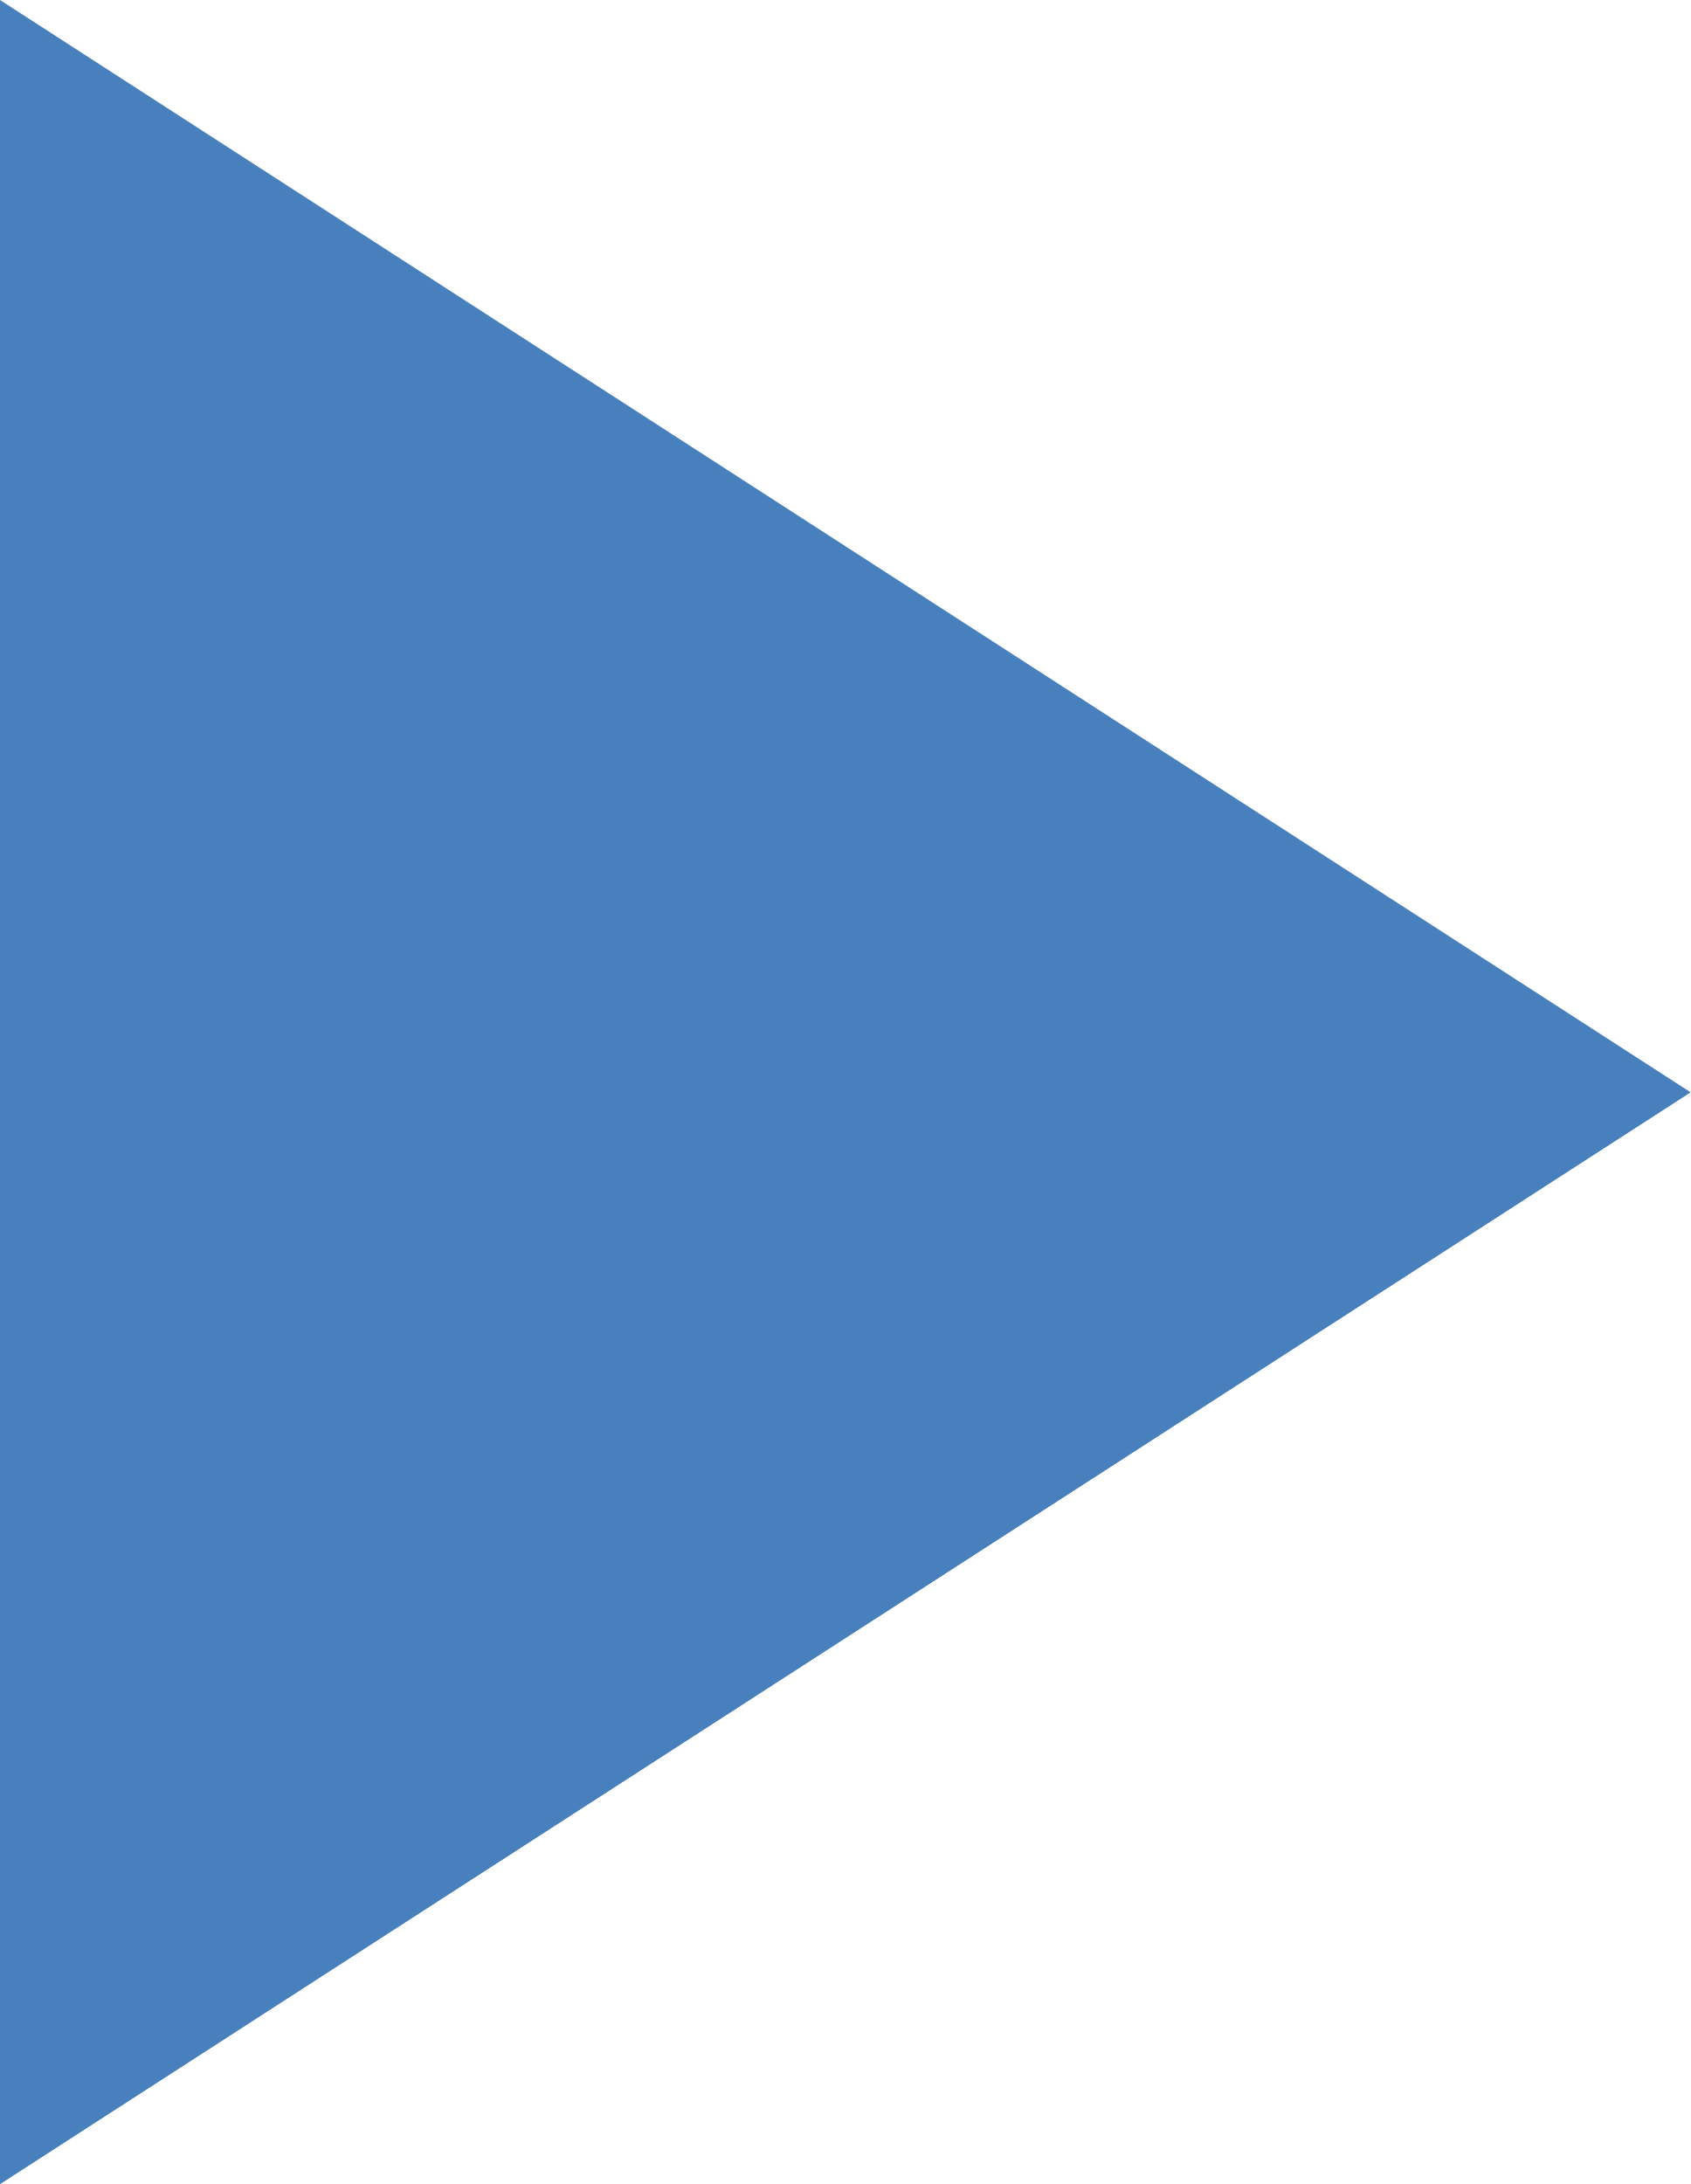
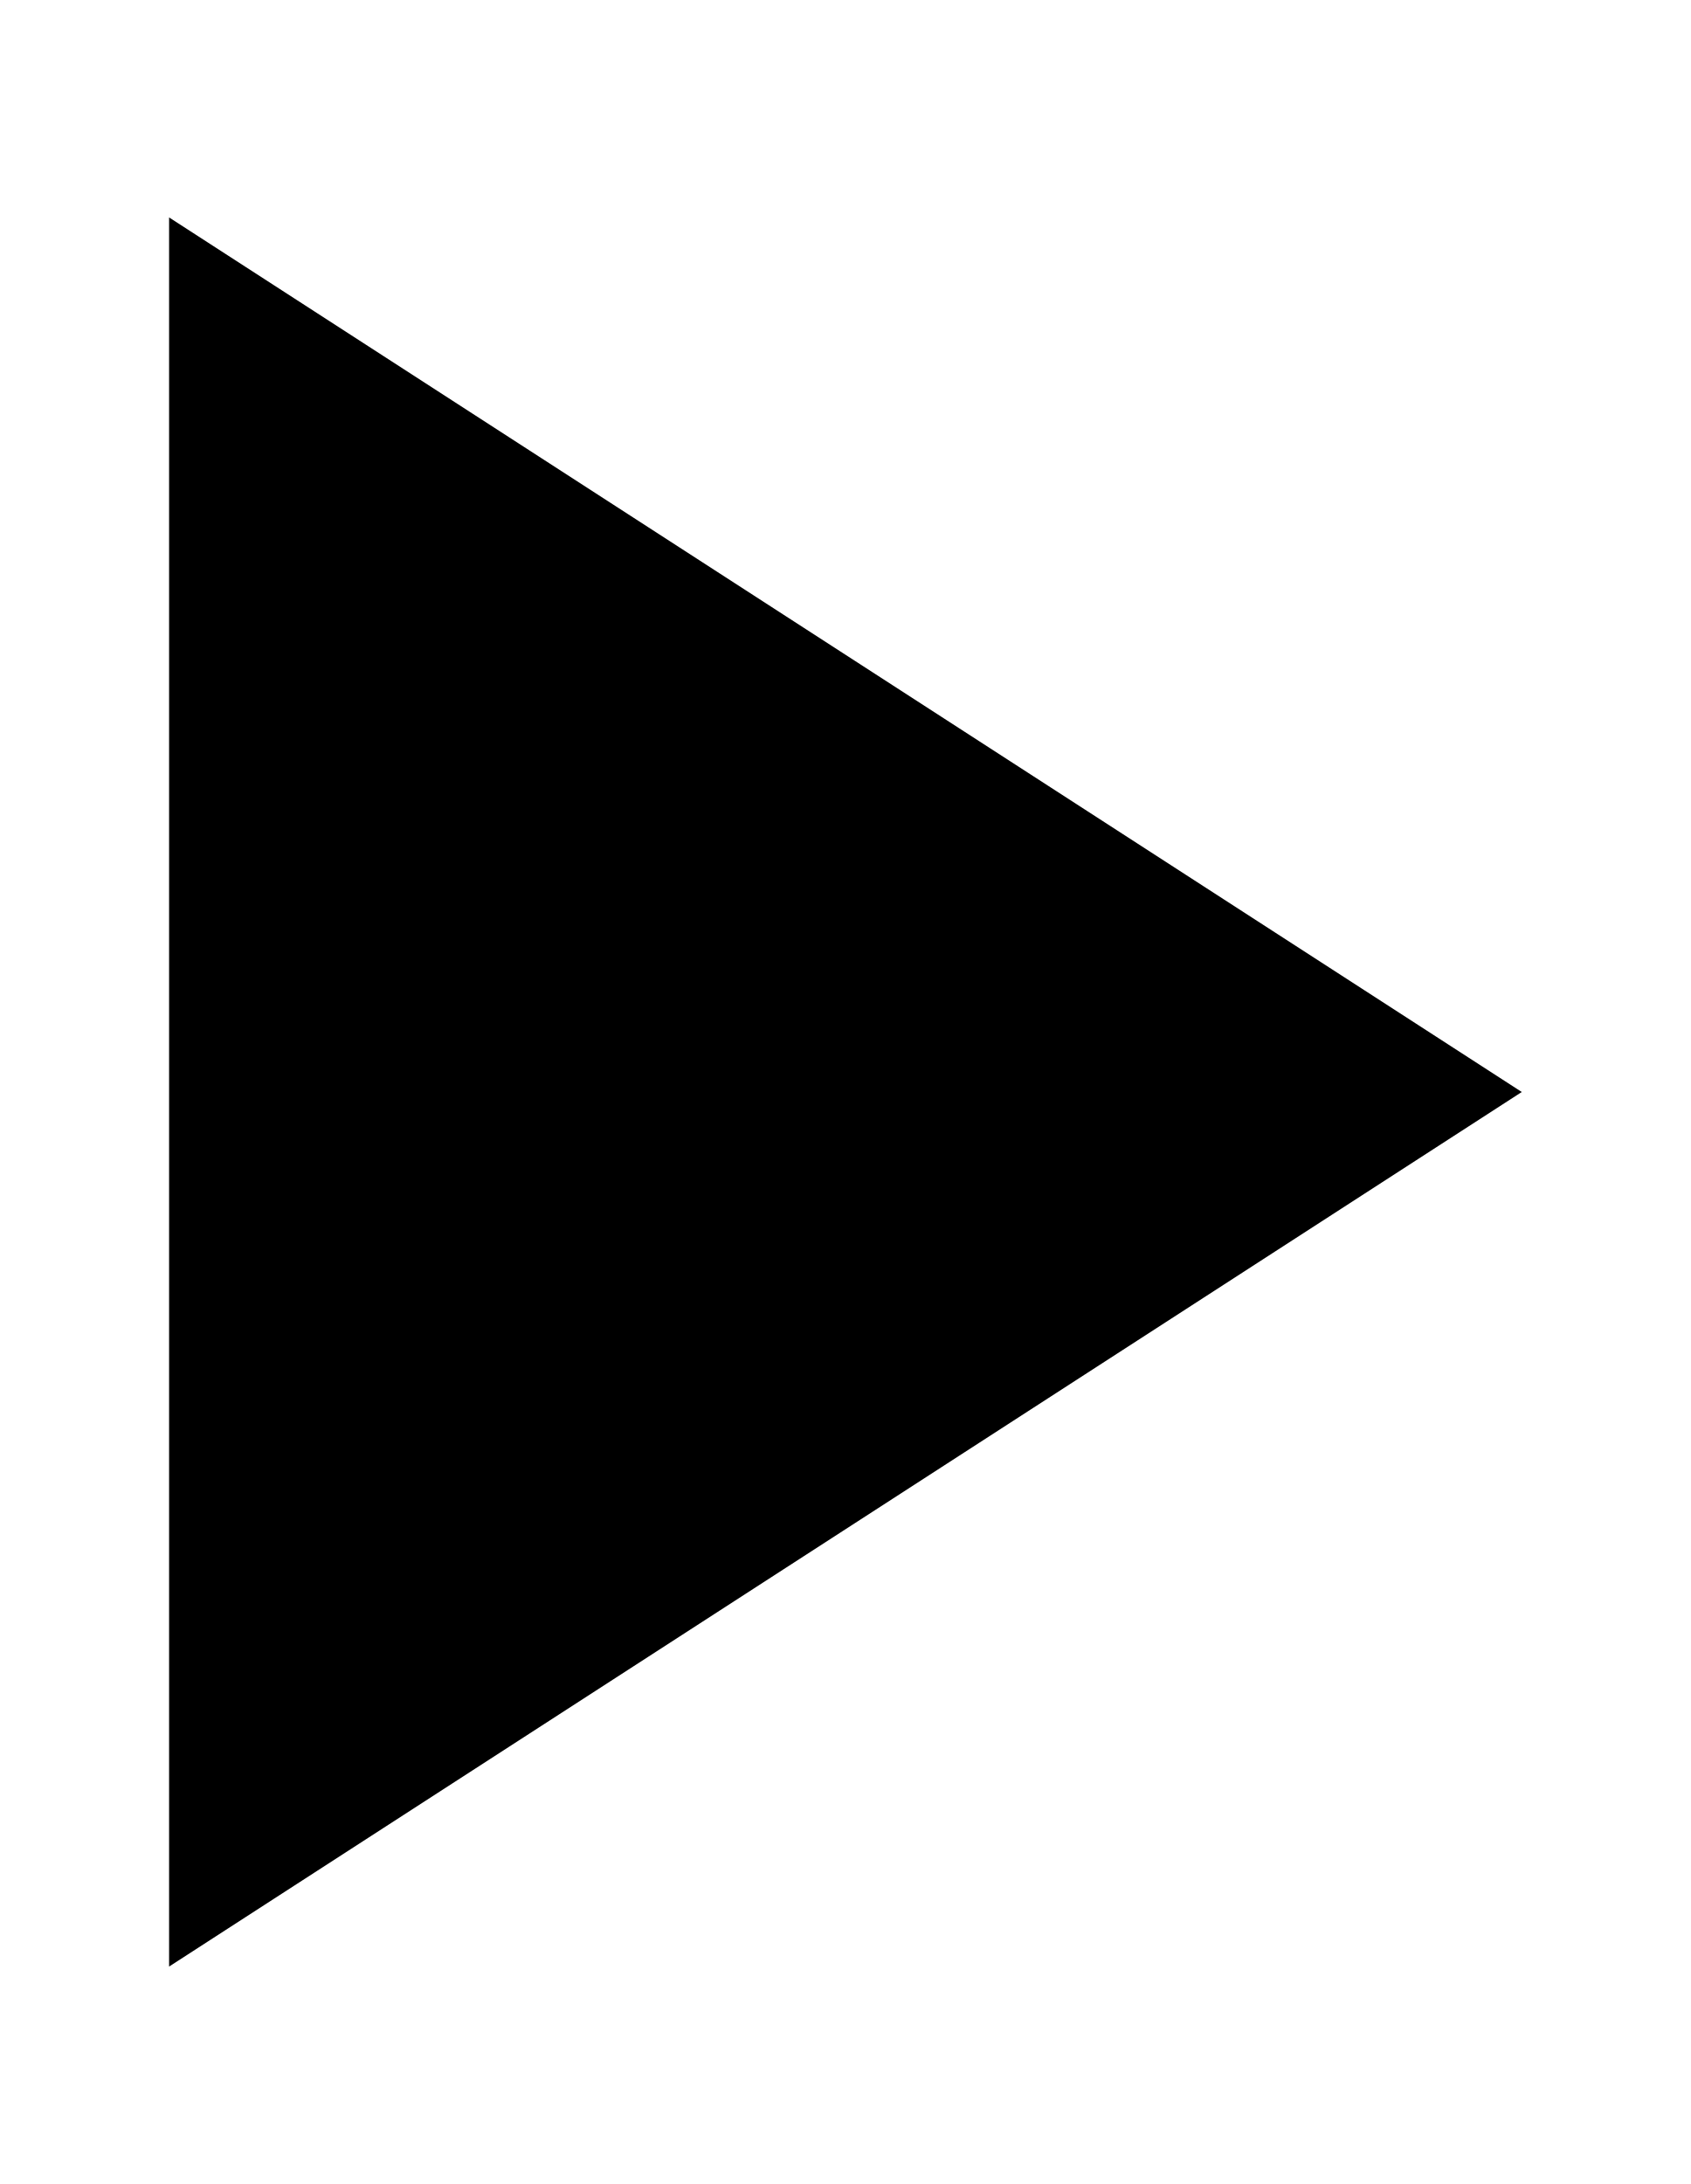
- <svg xmlns="http://www.w3.org/2000/svg" viewBox="0 0 34.97 45.17">
-   <defs>
-     <style>.cls-1{fill:#4780bc;}.cls-2{fill:#4780bc;}</style>
-   </defs>
-   <g id="Layer_2" data-name="Layer 2">
+ <svg xmlns="http://www.w3.org/2000/svg" version="1.1" id="Layer_1" x="0px" y="0px" viewBox="0 0 35 45.2" style="enable-background:new 0 0 35 45.2;" xml:space="preserve">
+   <g id="Layer_2_1_">
    <g id="OBJECTS">
-       <polygon class="cls-1" points="34.97 22.59 0 0 0 45.17 34.97 22.59" />
-       <polygon class="cls-2" points="0 45.17 34.97 22.59 0 22.59 0 45.17" />
+       <polygon points="31.5,22.6 3.5,4.5 3.5,40.7   " />
    </g>
  </g>
</svg>
